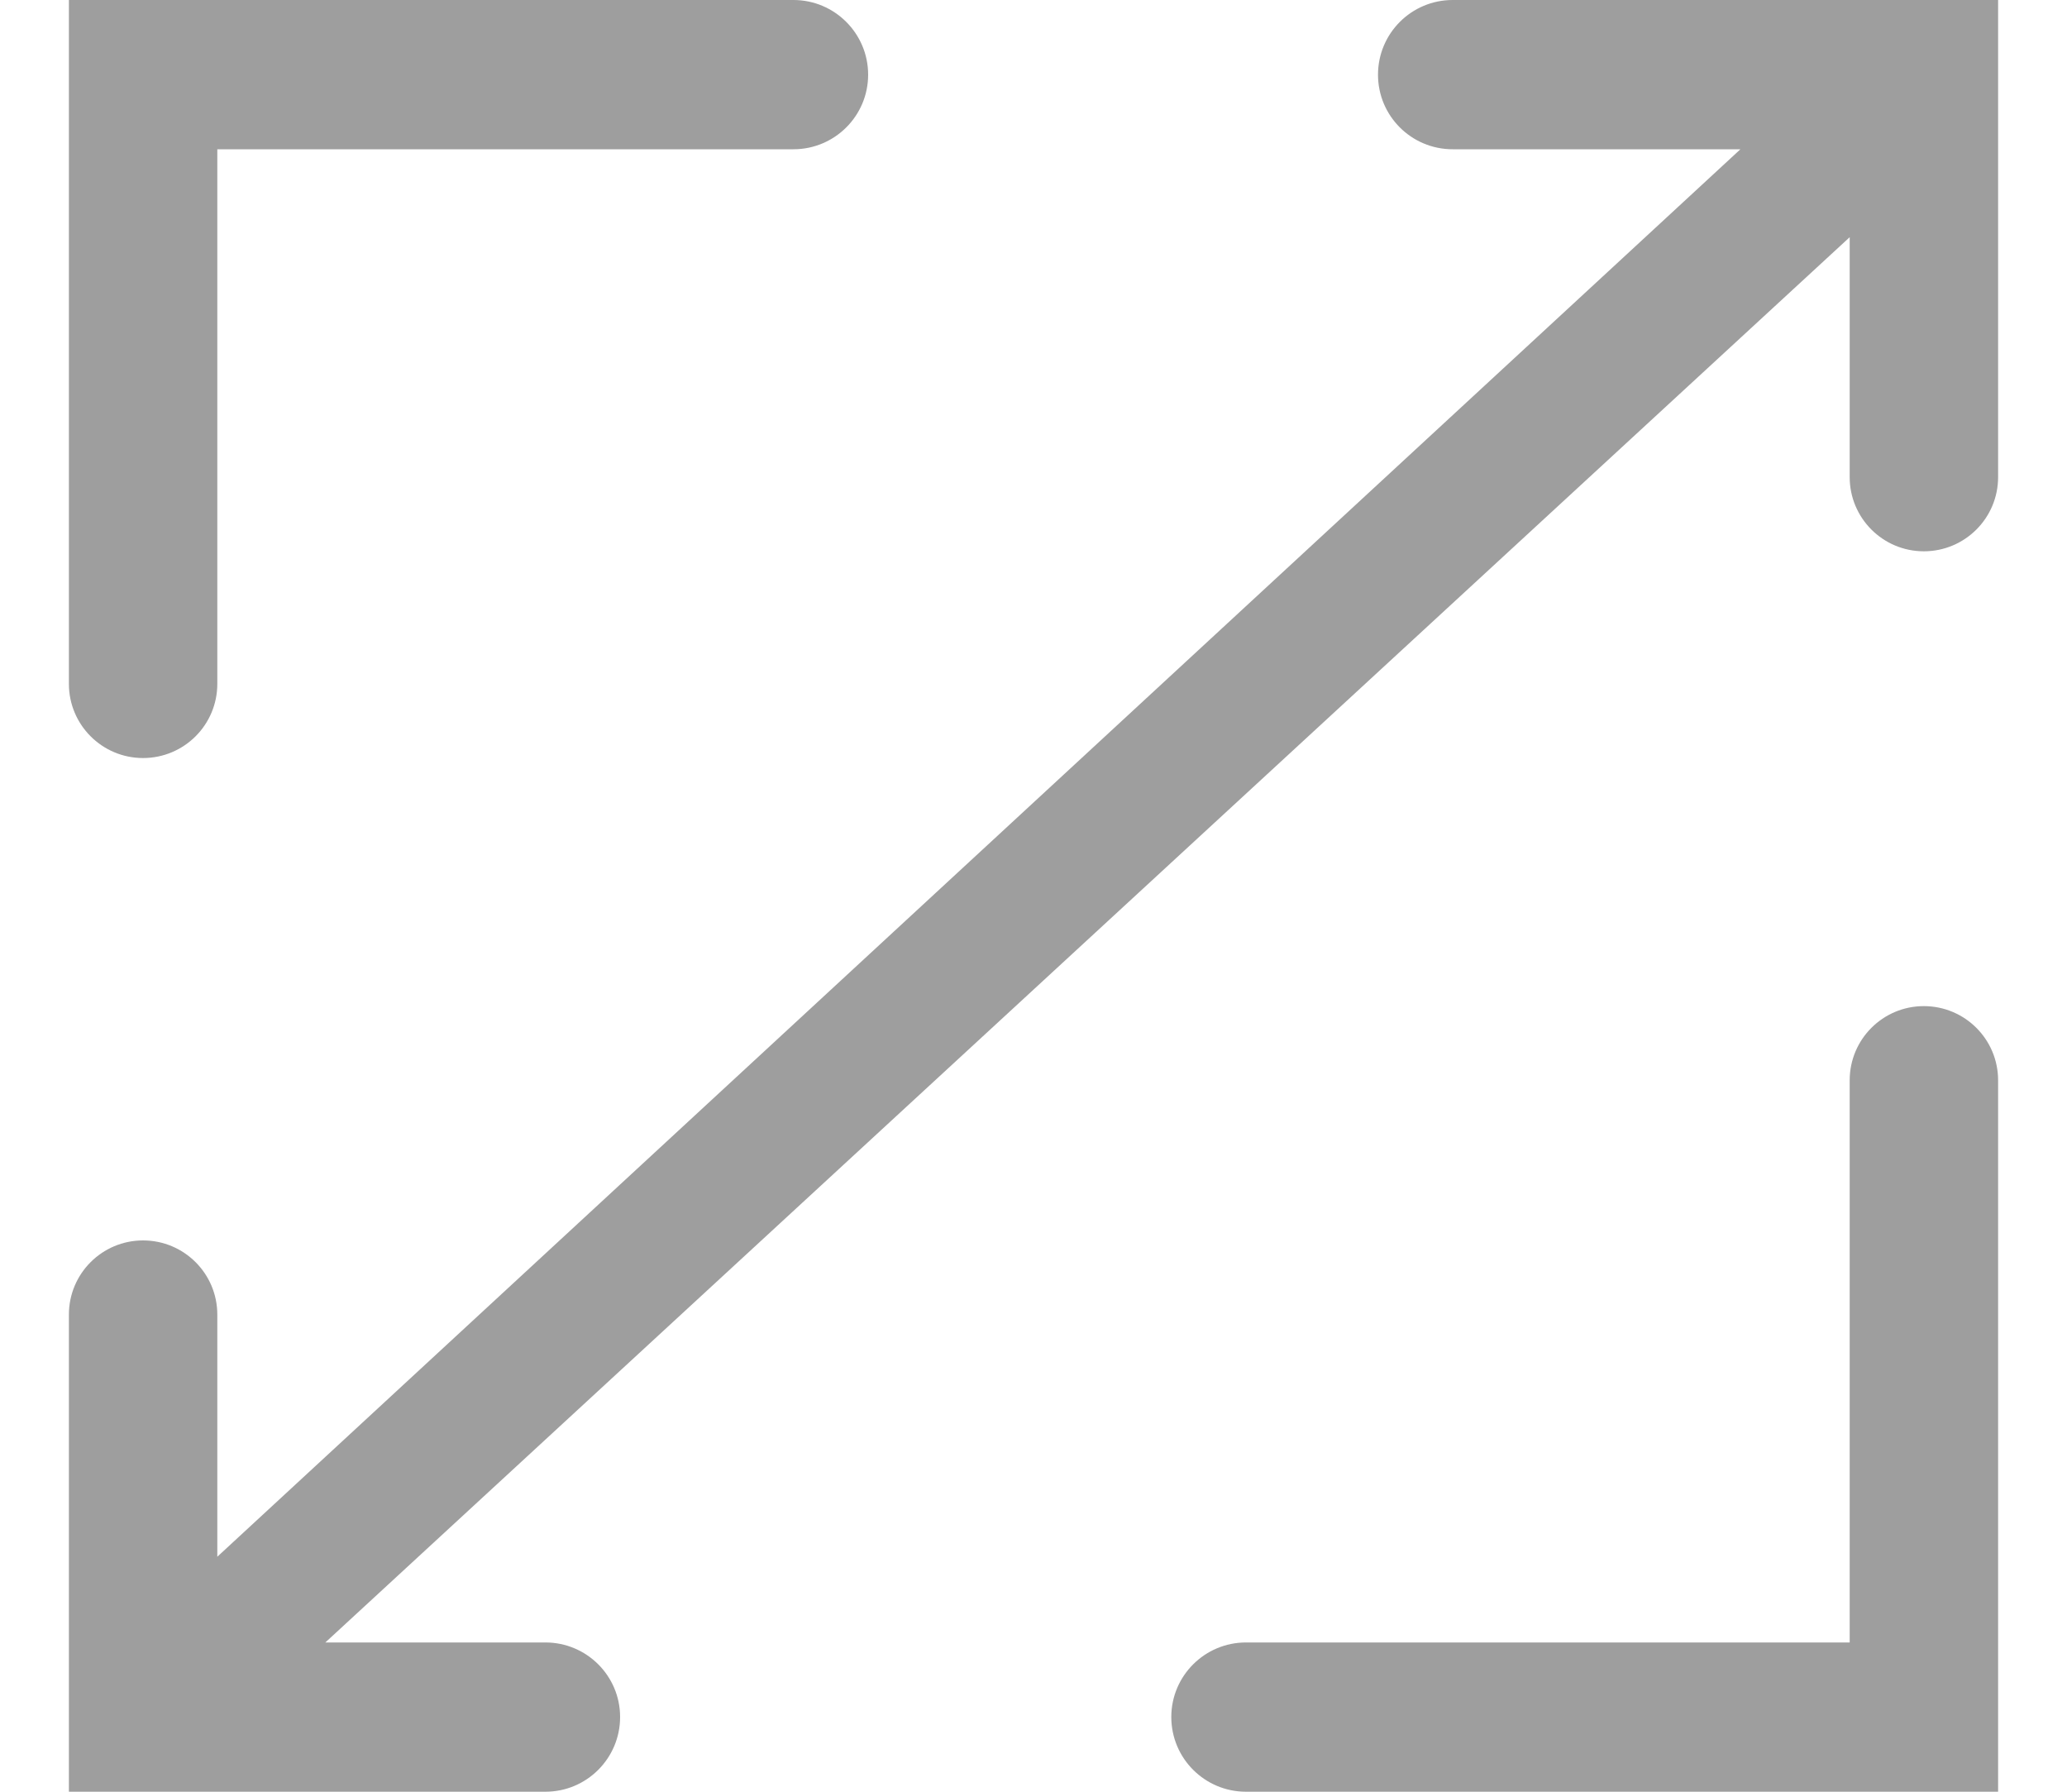
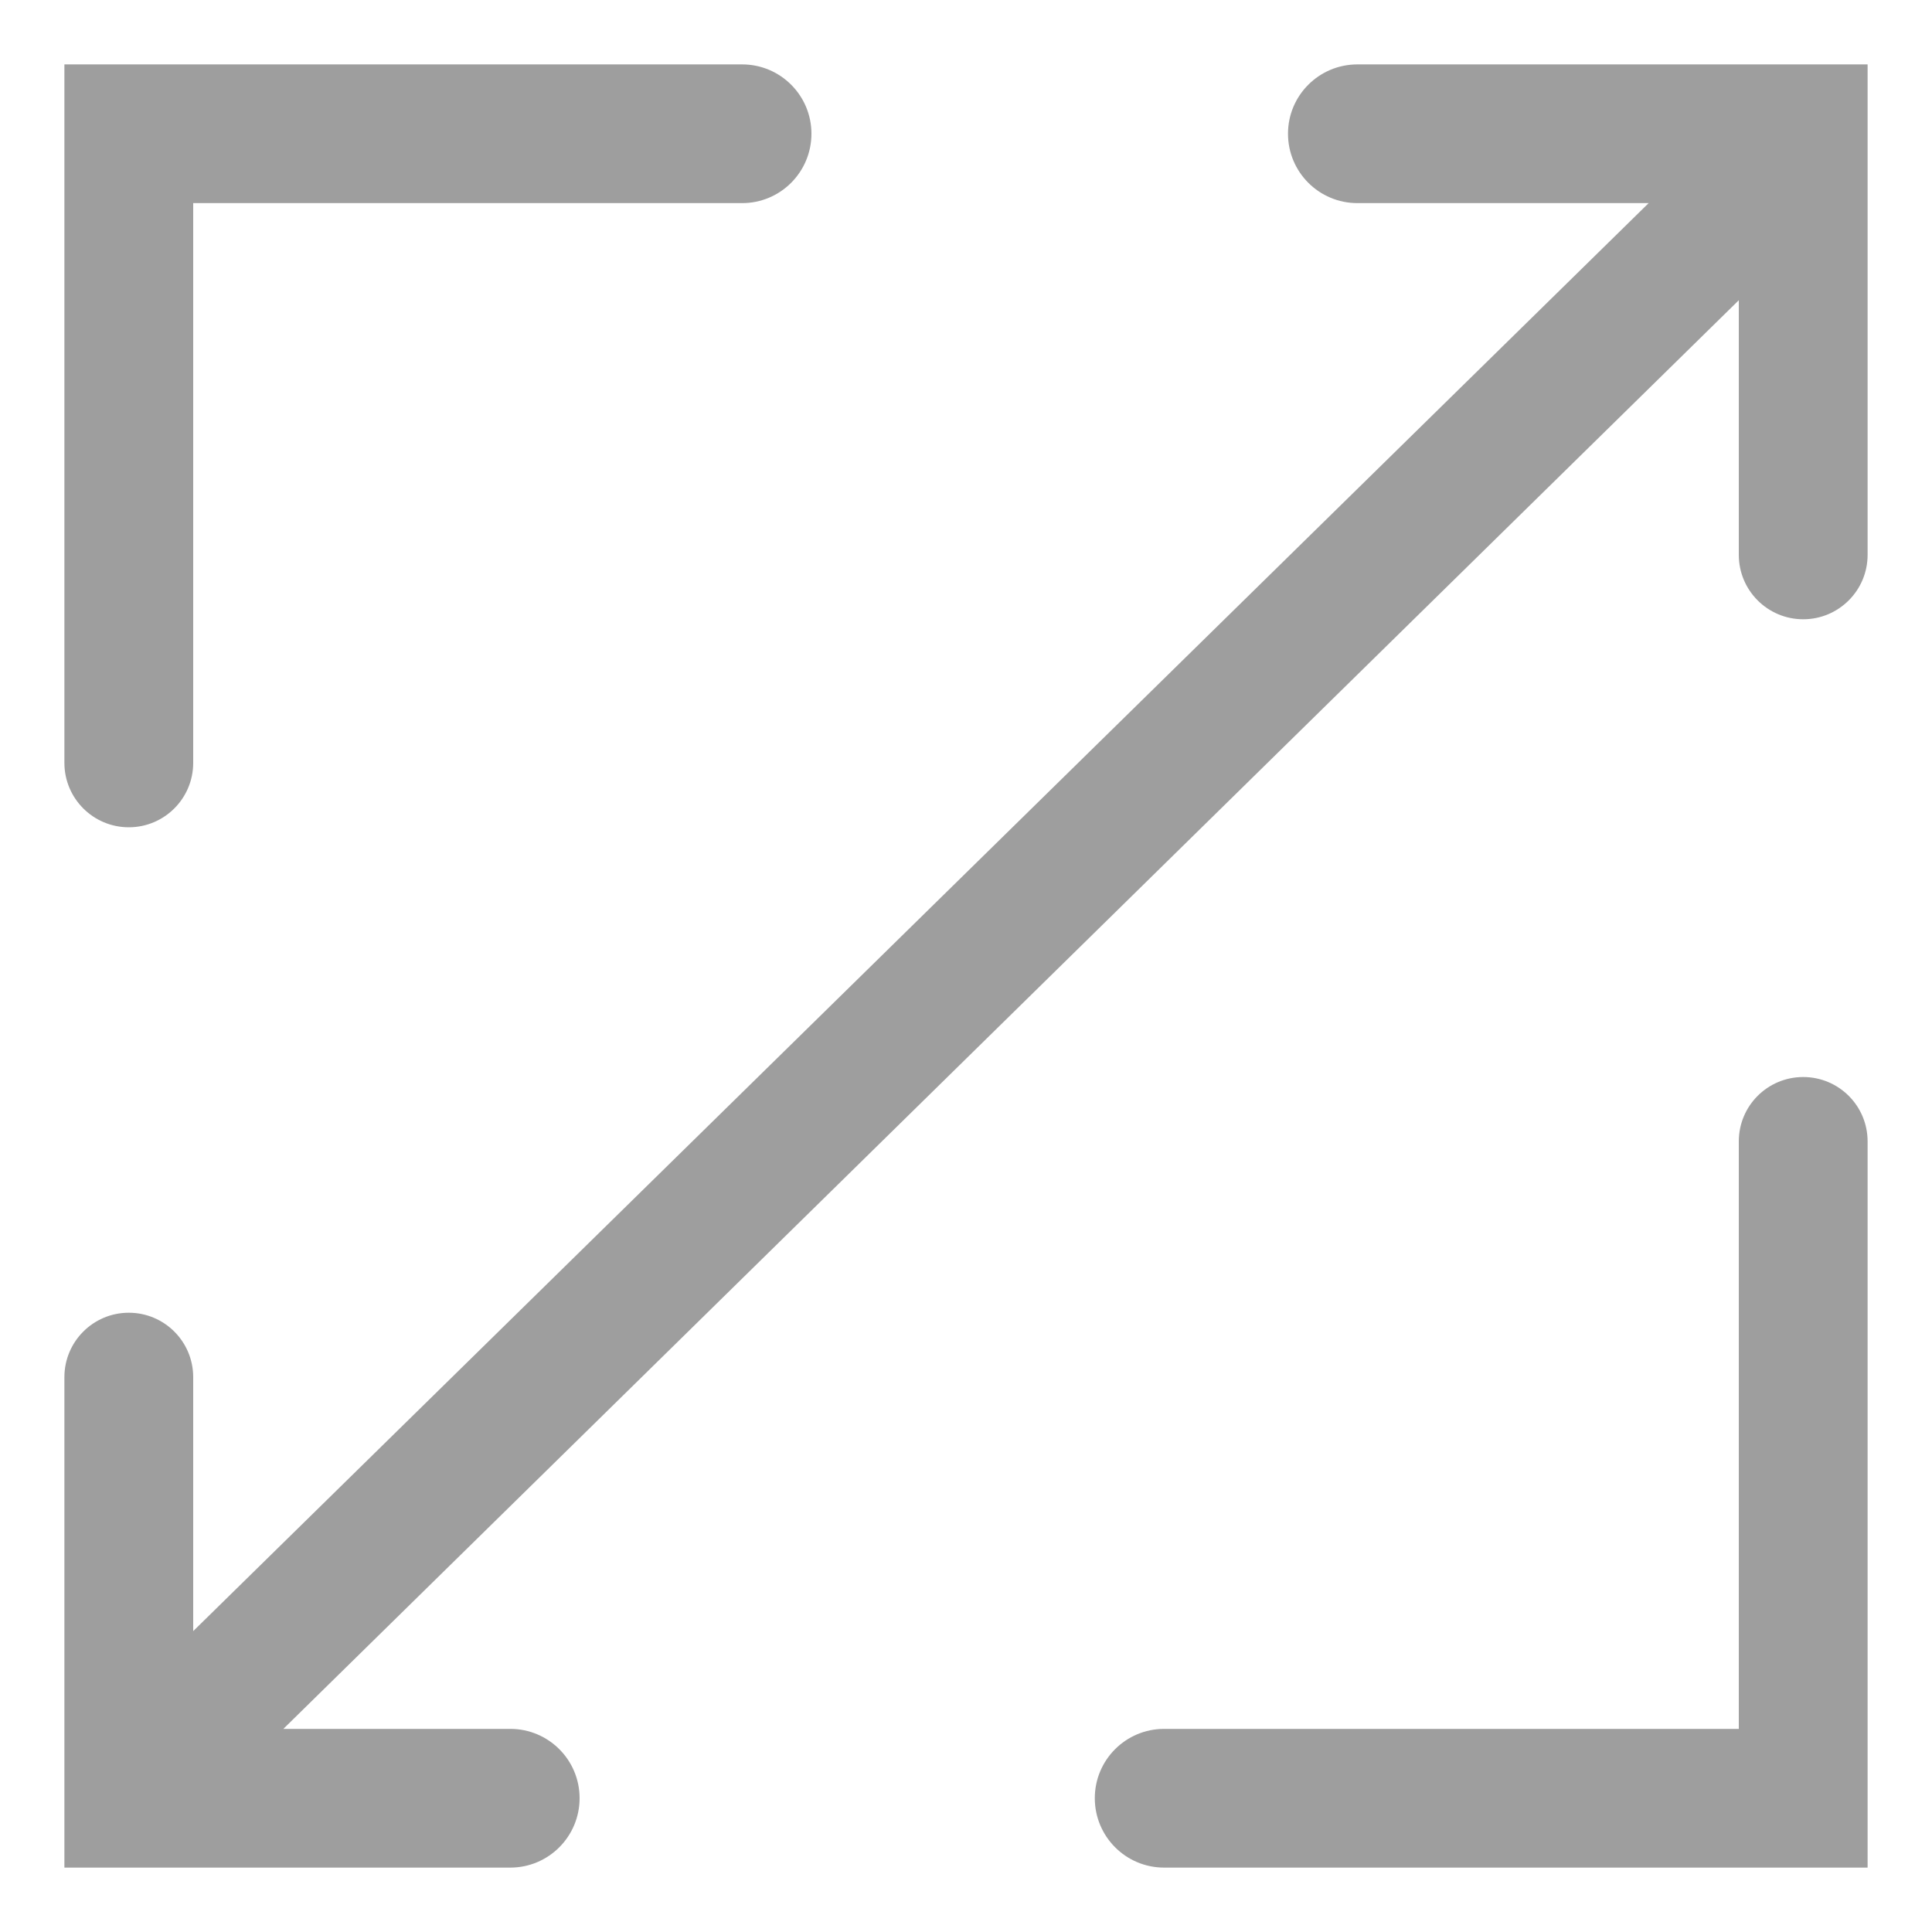
- <svg xmlns="http://www.w3.org/2000/svg" width="15" height="13" viewBox="0 0 15 13" fill="none">
-   <path d="M0.5 13V9.538C0.5 9.241 0.741 9 1.038 9C1.336 9 1.577 9.241 1.577 9.538V11.295L12.63 1.083H10.542C10.242 1.083 10 0.841 10 0.542C10 0.243 10.242 0 10.542 0H14.5V3.462C14.5 3.759 14.259 4 13.961 4C13.664 4 13.423 3.759 13.423 3.462V1.721L2.361 11.917H3.958C4.257 11.917 4.5 12.159 4.5 12.458C4.5 12.758 4.257 13 3.958 13H0.5Z" fill="#9E9E9E" />
-   <path d="M0.5 4.962V0H5.758C6.057 0 6.3 0.243 6.3 0.542C6.3 0.841 6.057 1.083 5.758 1.083H1.577V4.962C1.577 5.259 1.336 5.5 1.038 5.5C0.741 5.5 0.5 5.259 0.5 4.962Z" fill="#9E9E9E" />
-   <path d="M13.423 11.917V7.838C13.423 7.541 13.664 7.3 13.961 7.3C14.259 7.3 14.5 7.541 14.5 7.838V13H9.042C8.743 13 8.5 12.758 8.5 12.458C8.5 12.159 8.743 11.917 9.042 11.917H13.423Z" fill="#9E9E9E" />
+ <svg xmlns="http://www.w3.org/2000/svg" width="15" height="15" viewBox="0 0 15 15" fill="none">
+   <path d="M0.5 14.5V10.692C0.5 10.416 0.724 10.192 1 10.192C1.276 10.192 1.5 10.416 1.5 10.692V12.664L12.8 1.577H10.539C10.241 1.577 10 1.336 10 1.038C10 0.741 10.241 0.5 10.539 0.5H14.5V4.308C14.5 4.584 14.276 4.808 14 4.808C13.724 4.808 13.5 4.584 13.5 4.308V2.331L2.2 13.423H3.962C4.259 13.423 4.5 13.664 4.5 13.961C4.5 14.259 4.259 14.5 3.962 14.5H0.5Z" fill="#9E9E9E" />
+   <path d="M0.5 5.923V0.5H5.762C6.059 0.5 6.3 0.741 6.3 1.038C6.3 1.336 6.059 1.577 5.762 1.577H1.5V5.923C1.5 6.199 1.276 6.423 1 6.423C0.724 6.423 0.5 6.199 0.5 5.923Z" fill="#9E9E9E" />
+   <path d="M13.5 13.423V8.862C13.5 8.585 13.724 8.362 14 8.362C14.276 8.362 14.5 8.585 14.5 8.862V14.5H9.038C8.741 14.5 8.5 14.259 8.5 13.961C8.5 13.664 8.741 13.423 9.038 13.423H13.5Z" fill="#9E9E9E" />
</svg>
